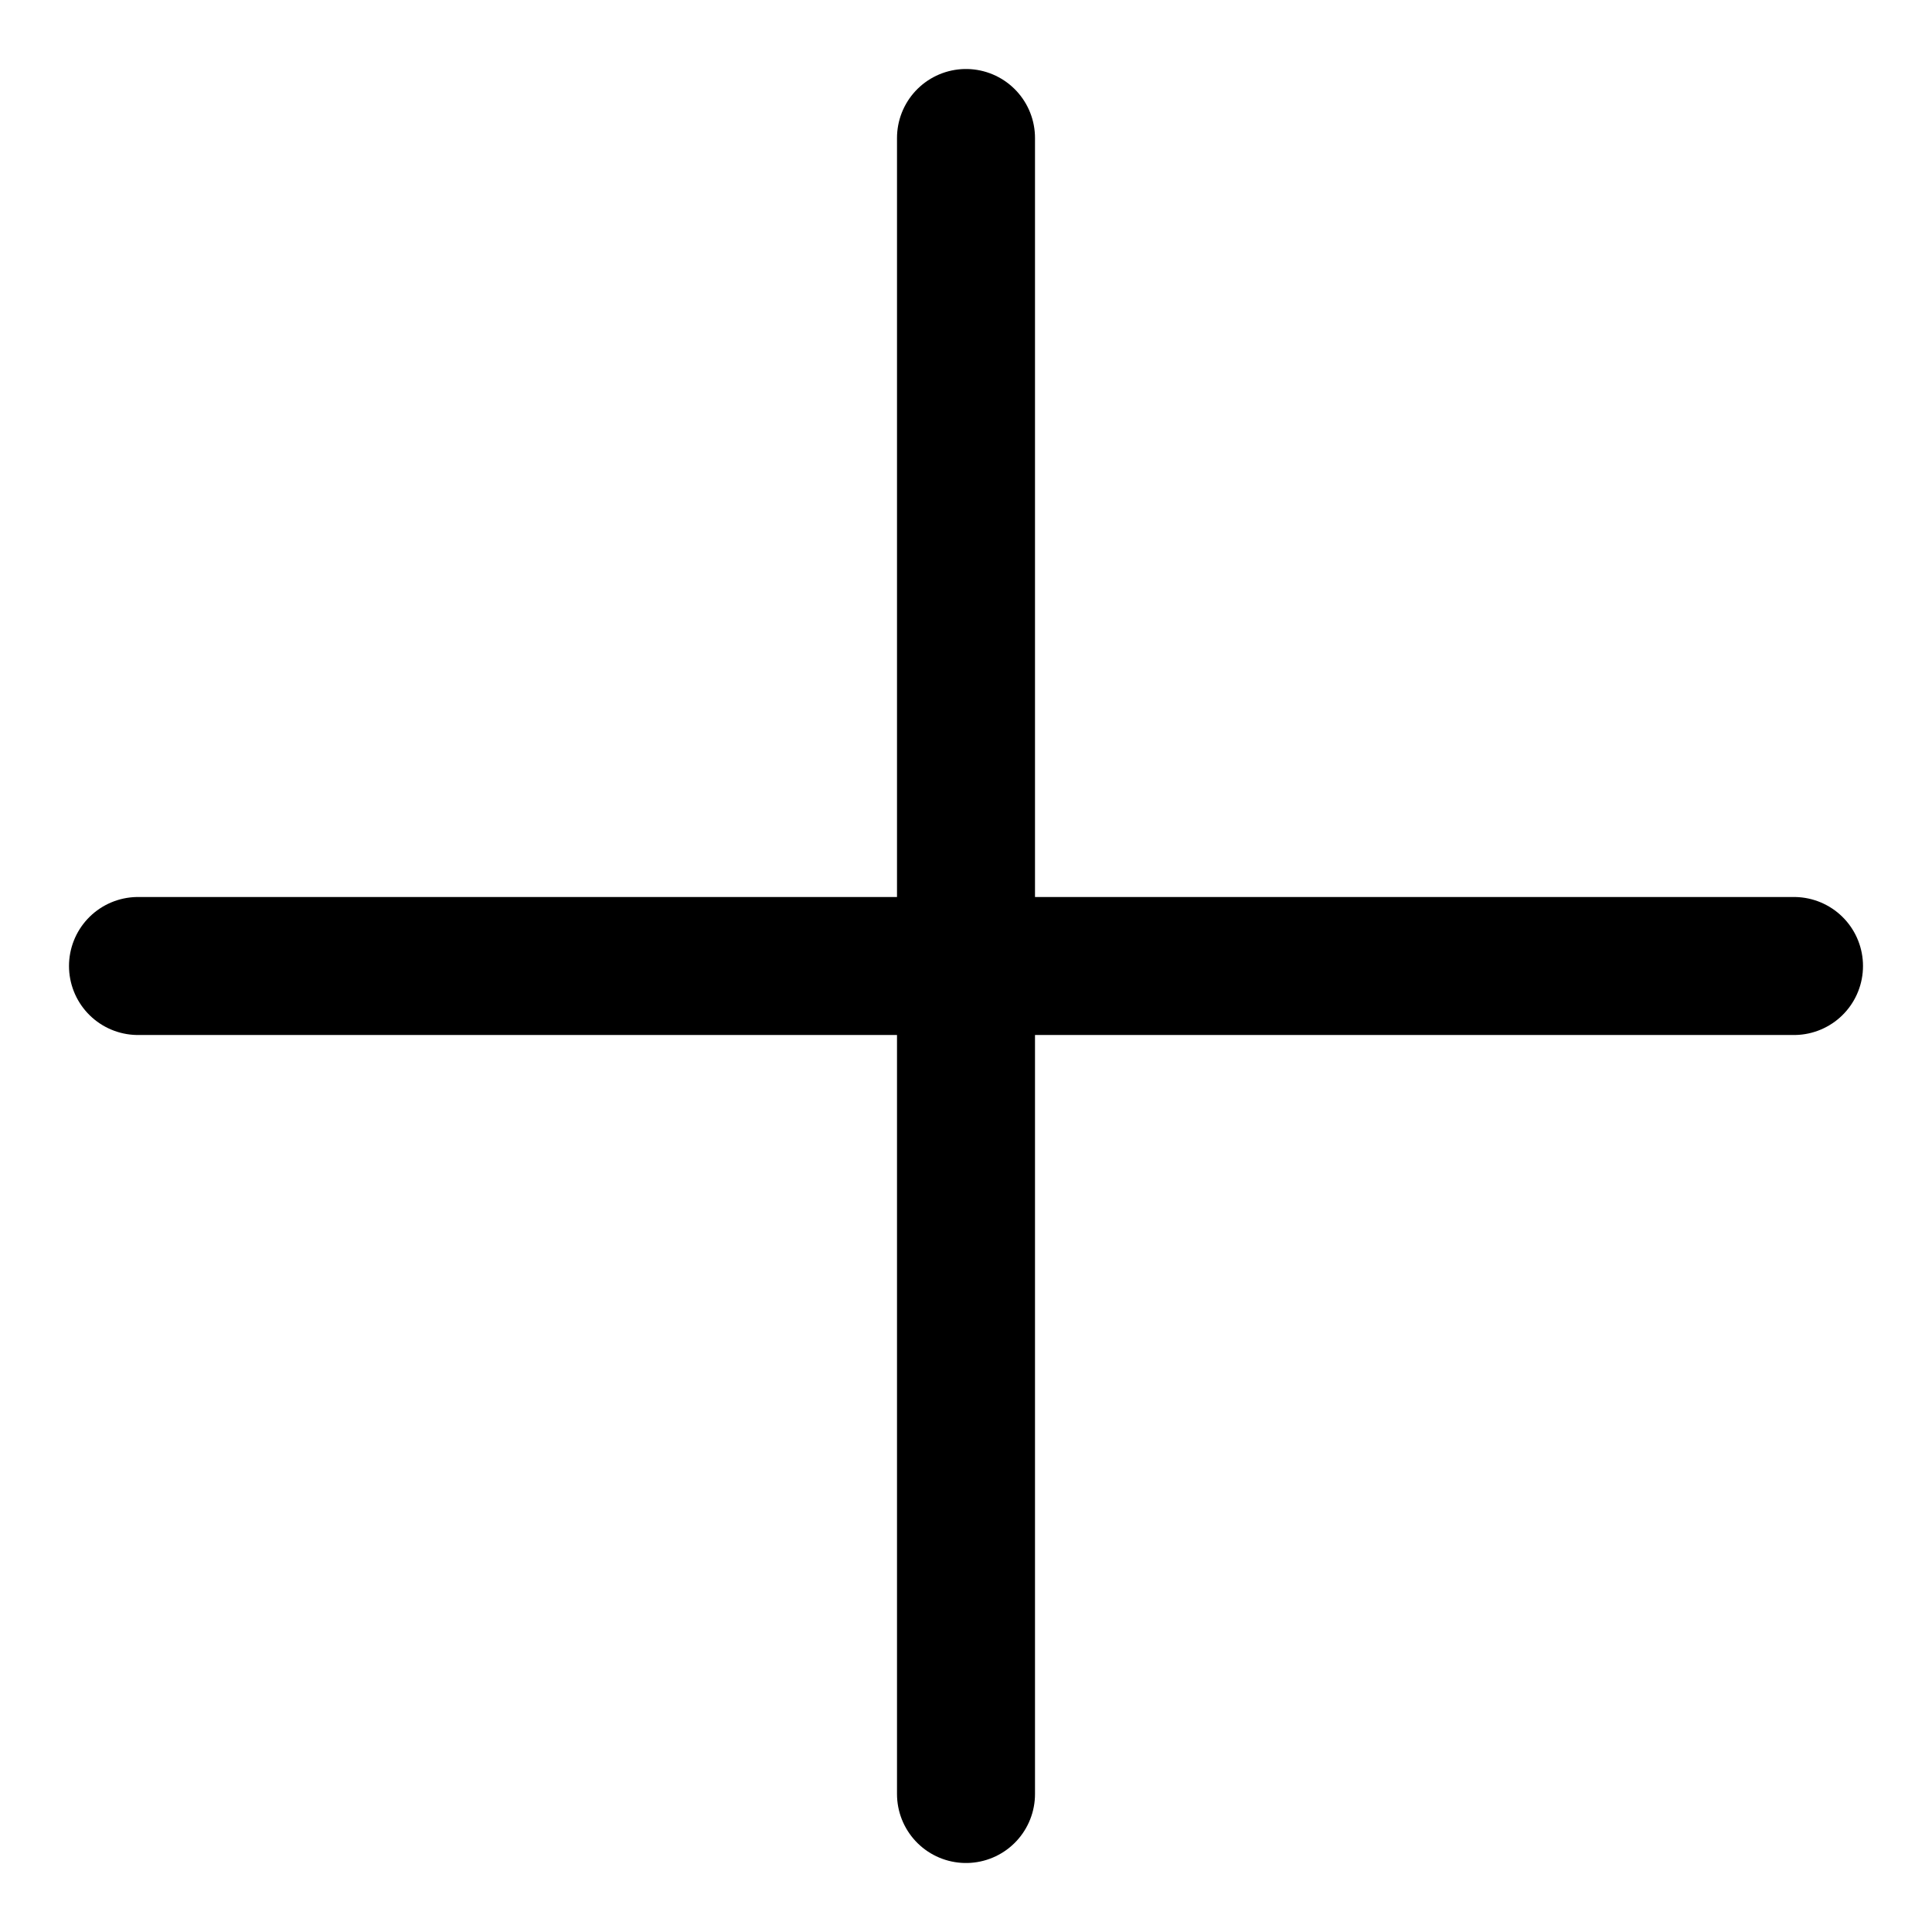
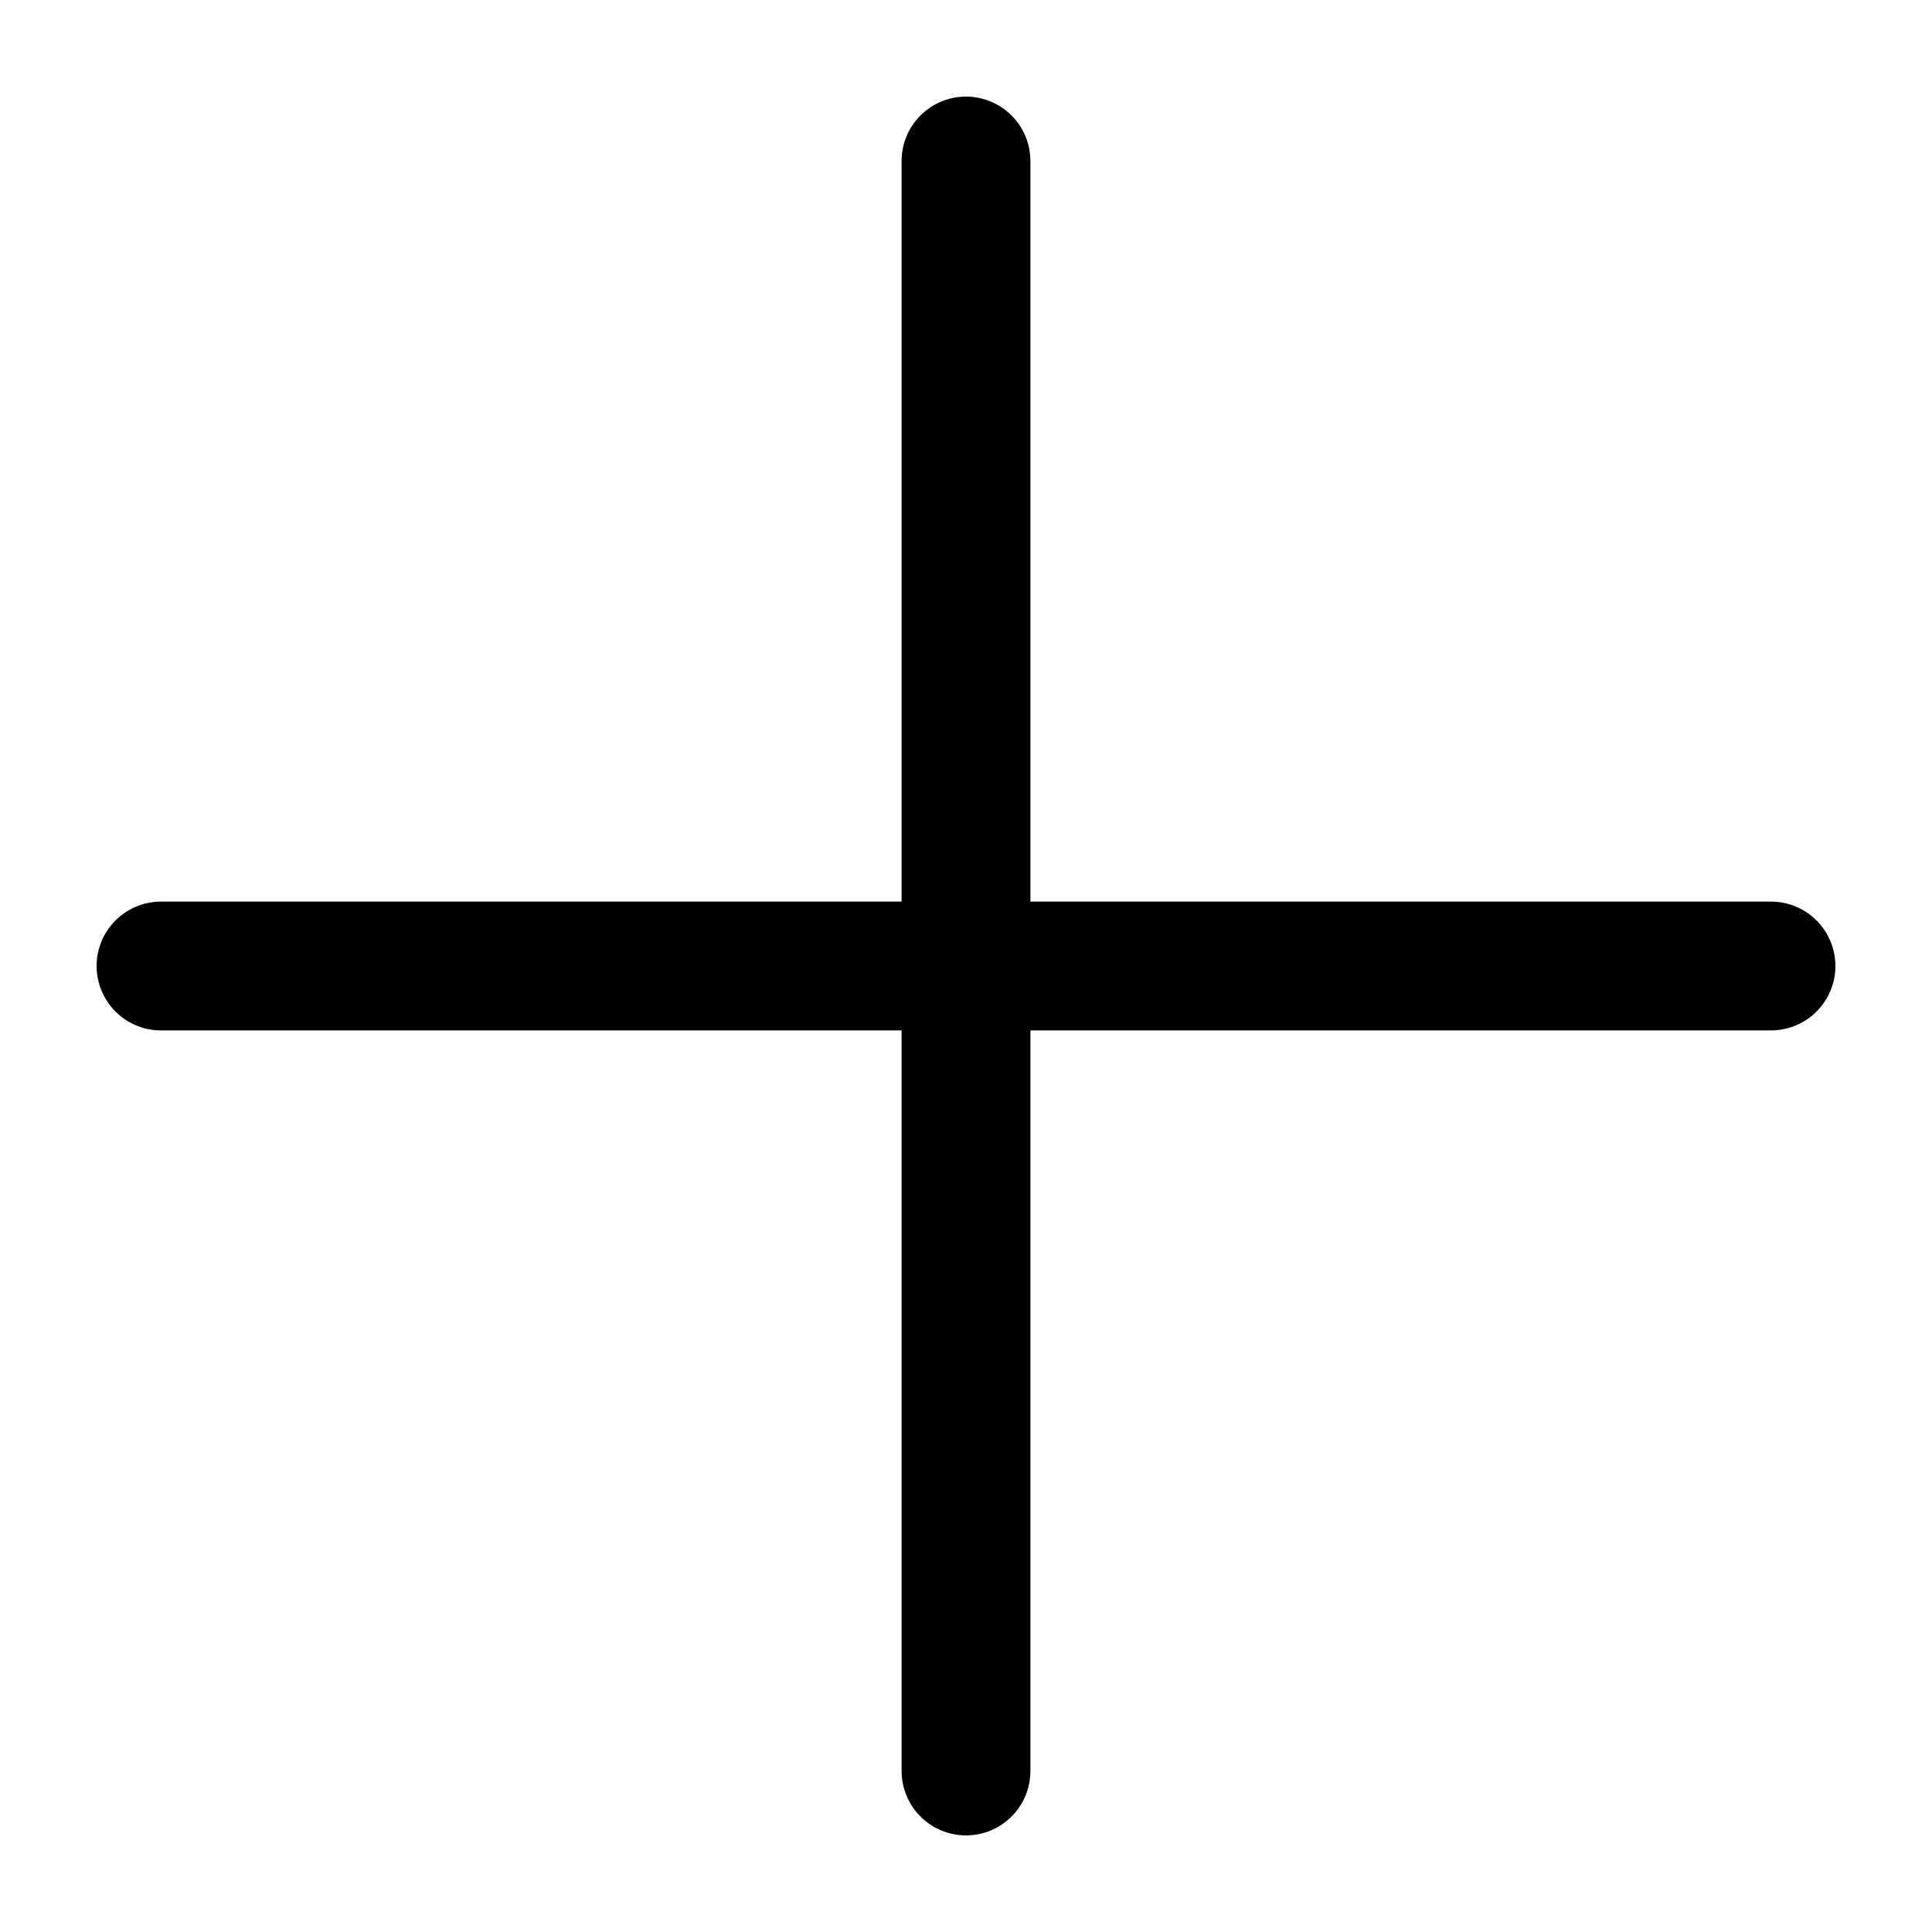
- <svg xmlns="http://www.w3.org/2000/svg" viewBox="0 0 14 14" fill="none">
-   <path d="M1 7H13" stroke="currentColor" stroke-linecap="round" stroke-linejoin="round" />
-   <path d="M7 1V13" stroke="currentColor" stroke-linecap="round" stroke-linejoin="round" />
+ <svg xmlns="http://www.w3.org/2000/svg" viewBox="0 0 12 12" fill="none">
+   <path d="M1 6H11" stroke="currentColor" stroke-width="0.8" stroke-linecap="round" stroke-linejoin="round" />
+   <path d="M6 1V11" stroke="currentColor" stroke-width="0.8" stroke-linecap="round" stroke-linejoin="round" />
</svg>
